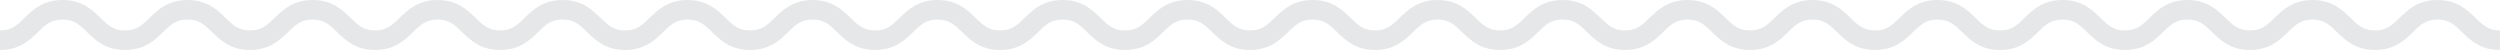
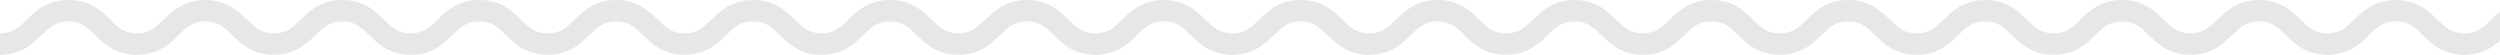
- <svg xmlns="http://www.w3.org/2000/svg" version="1.1" id="Layer_2" x="0px" y="0px" viewBox="0 0 1150 23" enable-background="new 0 0 1150 23" xml:space="preserve">
+ <svg xmlns="http://www.w3.org/2000/svg" version="1.1" id="Layer_2" x="0px" y="0px" viewBox="0 0 1050 23" enable-background="new 0 0 1050 23" xml:space="preserve" preserveAspectRatio="none">
  <g>
    <path fill="#E6E7E8" d="M1150,23c-9.017,0-13.728-4.589-17.514-8.276c-3.412-3.323-5.877-5.724-11.234-5.724 c-5.358,0-7.823,2.401-11.235,5.724c-3.786,3.688-8.497,8.276-17.514,8.276s-13.728-4.589-17.514-8.276 c-3.412-3.323-5.877-5.724-11.234-5.724s-7.822,2.401-11.234,5.724c-3.786,3.688-8.497,8.276-17.514,8.276 s-13.729-4.589-17.515-8.276C1014.08,11.401,1011.615,9,1006.257,9c-5.357,0-7.822,2.401-11.234,5.724 C991.236,18.411,986.525,23,977.509,23s-13.728-4.589-17.514-8.276C956.583,11.401,954.118,9,948.761,9s-7.822,2.401-11.234,5.724 C933.74,18.411,929.028,23,920.012,23s-13.729-4.589-17.515-8.276C899.085,11.401,896.62,9,891.263,9s-7.822,2.401-11.234,5.724 C876.242,18.411,871.53,23,862.514,23s-13.729-4.589-17.515-8.276C841.587,11.401,839.122,9,833.764,9 c-5.355,0-7.82,2.4-11.231,5.723C818.747,18.411,814.036,23,805.021,23c-9.017,0-13.729-4.589-17.515-8.276 C784.094,11.401,781.629,9,776.271,9c-5.356,0-7.821,2.401-11.232,5.723C761.253,18.411,756.542,23,747.526,23 c-9.017,0-13.729-4.589-17.514-8.277C726.602,11.401,724.137,9,718.779,9s-7.821,2.401-11.233,5.723 C703.761,18.411,699.049,23,690.032,23c-9.016,0-13.727-4.589-17.512-8.276C669.109,11.401,666.645,9,661.287,9 s-7.822,2.401-11.234,5.724C646.267,18.411,641.556,23,632.539,23s-13.729-4.589-17.515-8.276C611.612,11.401,609.147,9,603.788,9 c-5.357,0-7.822,2.401-11.234,5.724C588.768,18.411,584.057,23,575.04,23c-9.016,0-13.728-4.589-17.514-8.276 C554.115,11.401,551.65,9,546.292,9s-7.823,2.401-11.234,5.724C531.272,18.411,526.561,23,517.544,23 c-9.017,0-13.729-4.589-17.514-8.276C496.619,11.401,494.153,9,488.796,9c-5.358,0-7.823,2.401-11.235,5.724 C473.774,18.411,469.062,23,460.046,23c-9.017,0-13.729-4.589-17.516-8.276C439.118,11.401,436.653,9,431.293,9 c-5.358,0-7.823,2.401-11.235,5.724C416.272,18.411,411.56,23,402.543,23s-13.729-4.589-17.515-8.276 C381.616,11.401,379.151,9,373.792,9c-5.358,0-7.823,2.401-11.235,5.724C358.771,18.411,354.059,23,345.042,23 s-13.729-4.589-17.515-8.276C324.114,11.401,321.649,9,316.291,9s-7.824,2.401-11.236,5.724C301.269,18.411,296.556,23,287.539,23 c-9.018,0-13.729-4.589-17.516-8.276C266.611,11.401,264.145,9,258.786,9c-5.357,0-7.822,2.401-11.234,5.724 C243.767,18.411,239.055,23,230.039,23c-9.017,0-13.729-4.589-17.515-8.276C209.112,11.401,206.647,9,201.289,9 s-7.824,2.401-11.236,5.724C186.267,18.411,181.555,23,172.538,23c-9.018,0-13.73-4.589-17.517-8.276 C151.609,11.401,149.144,9,143.784,9c-5.36,0-7.825,2.401-11.238,5.724c-3.787,3.687-8.5,8.276-17.517,8.276 c-9.018,0-13.73-4.589-17.517-8.276C94.099,11.401,91.633,9,86.273,9s-7.826,2.401-11.239,5.724C71.249,18.411,66.536,23,57.518,23 C48.5,23,43.787,18.412,40,14.724C36.586,11.401,34.12,9,28.759,9s-7.827,2.401-11.24,5.724C13.732,18.411,9.019,23,0,23v-9 c5.361,0,7.827-2.401,11.241-5.724C15.028,4.588,19.741,0,28.759,0s13.731,4.588,17.519,8.276C49.691,11.599,52.157,14,57.518,14 c5.36,0,7.825-2.401,11.238-5.724C72.543,4.589,77.255,0,86.273,0s13.73,4.589,17.517,8.276c3.413,3.323,5.879,5.724,11.239,5.724 s7.826-2.401,11.238-5.724C130.054,4.589,134.767,0,143.784,0s13.73,4.589,17.517,8.276c3.412,3.323,5.878,5.724,11.237,5.724 c5.358,0,7.824-2.401,11.236-5.724C187.56,4.589,192.272,0,201.289,0c9.017,0,13.729,4.589,17.515,8.276 c3.412,3.323,5.877,5.724,11.235,5.724c5.357,0,7.822-2.401,11.234-5.724C245.059,4.589,249.77,0,258.786,0 c9.017,0,13.729,4.589,17.516,8.276C279.714,11.599,282.18,14,287.539,14c5.359,0,7.824-2.401,11.236-5.724 C302.562,4.589,307.274,0,316.291,0c9.017,0,13.729,4.589,17.515,8.276c3.412,3.323,5.877,5.724,11.236,5.724 c5.359,0,7.824-2.401,11.236-5.724C360.063,4.589,364.775,0,373.792,0c9.017,0,13.729,4.589,17.516,8.276 C394.72,11.599,397.185,14,402.543,14s7.823-2.401,11.235-5.724C417.565,4.589,422.277,0,431.293,0 c9.018,0,13.729,4.589,17.516,8.276c3.412,3.323,5.877,5.724,11.236,5.724c5.358,0,7.823-2.401,11.235-5.724 C475.067,4.589,479.779,0,488.796,0c9.016,0,13.728,4.589,17.514,8.276c3.412,3.323,5.877,5.724,11.235,5.724 c5.357,0,7.822-2.401,11.234-5.724C532.564,4.589,537.275,0,546.292,0c9.016,0,13.728,4.589,17.514,8.276 C567.217,11.599,569.682,14,575.04,14c5.357,0,7.822-2.401,11.234-5.724C590.061,4.589,594.771,0,603.788,0 c9.018,0,13.729,4.589,17.516,8.276c3.412,3.323,5.877,5.724,11.235,5.724c5.357,0,7.822-2.401,11.234-5.724 C647.56,4.589,652.271,0,661.287,0s13.728,4.589,17.513,8.277C682.211,11.6,684.676,14,690.032,14 c5.357,0,7.822-2.401,11.234-5.724C705.052,4.589,709.764,0,718.779,0s13.728,4.589,17.513,8.276 c3.412,3.323,5.877,5.724,11.234,5.724c5.356,0,7.821-2.401,11.232-5.723C762.544,4.589,767.255,0,776.271,0 c9.017,0,13.729,4.589,17.515,8.276c3.412,3.323,5.877,5.724,11.235,5.724c5.356,0,7.821-2.401,11.232-5.724 C820.038,4.589,824.749,0,833.764,0c9.017,0,13.729,4.589,17.515,8.276C854.69,11.599,857.155,14,862.514,14 s7.823-2.401,11.235-5.724C877.535,4.589,882.247,0,891.263,0c9.017,0,13.728,4.589,17.514,8.276 c3.412,3.323,5.877,5.724,11.235,5.724s7.823-2.401,11.235-5.724C935.033,4.589,939.744,0,948.761,0s13.728,4.589,17.514,8.276 c3.412,3.323,5.877,5.724,11.234,5.724s7.822-2.401,11.234-5.724C992.529,4.589,997.24,0,1006.257,0s13.729,4.589,17.515,8.276 c3.412,3.323,5.877,5.724,11.235,5.724c5.357,0,7.822-2.401,11.234-5.724c3.786-3.688,8.497-8.276,17.514-8.276 s13.728,4.589,17.514,8.276c3.412,3.323,5.877,5.724,11.234,5.724s7.822-2.401,11.234-5.724c3.786-3.688,8.498-8.276,17.515-8.276 s13.728,4.589,17.514,8.276C1142.178,11.599,1144.643,14,1150,14V23z" />
  </g>
</svg>
